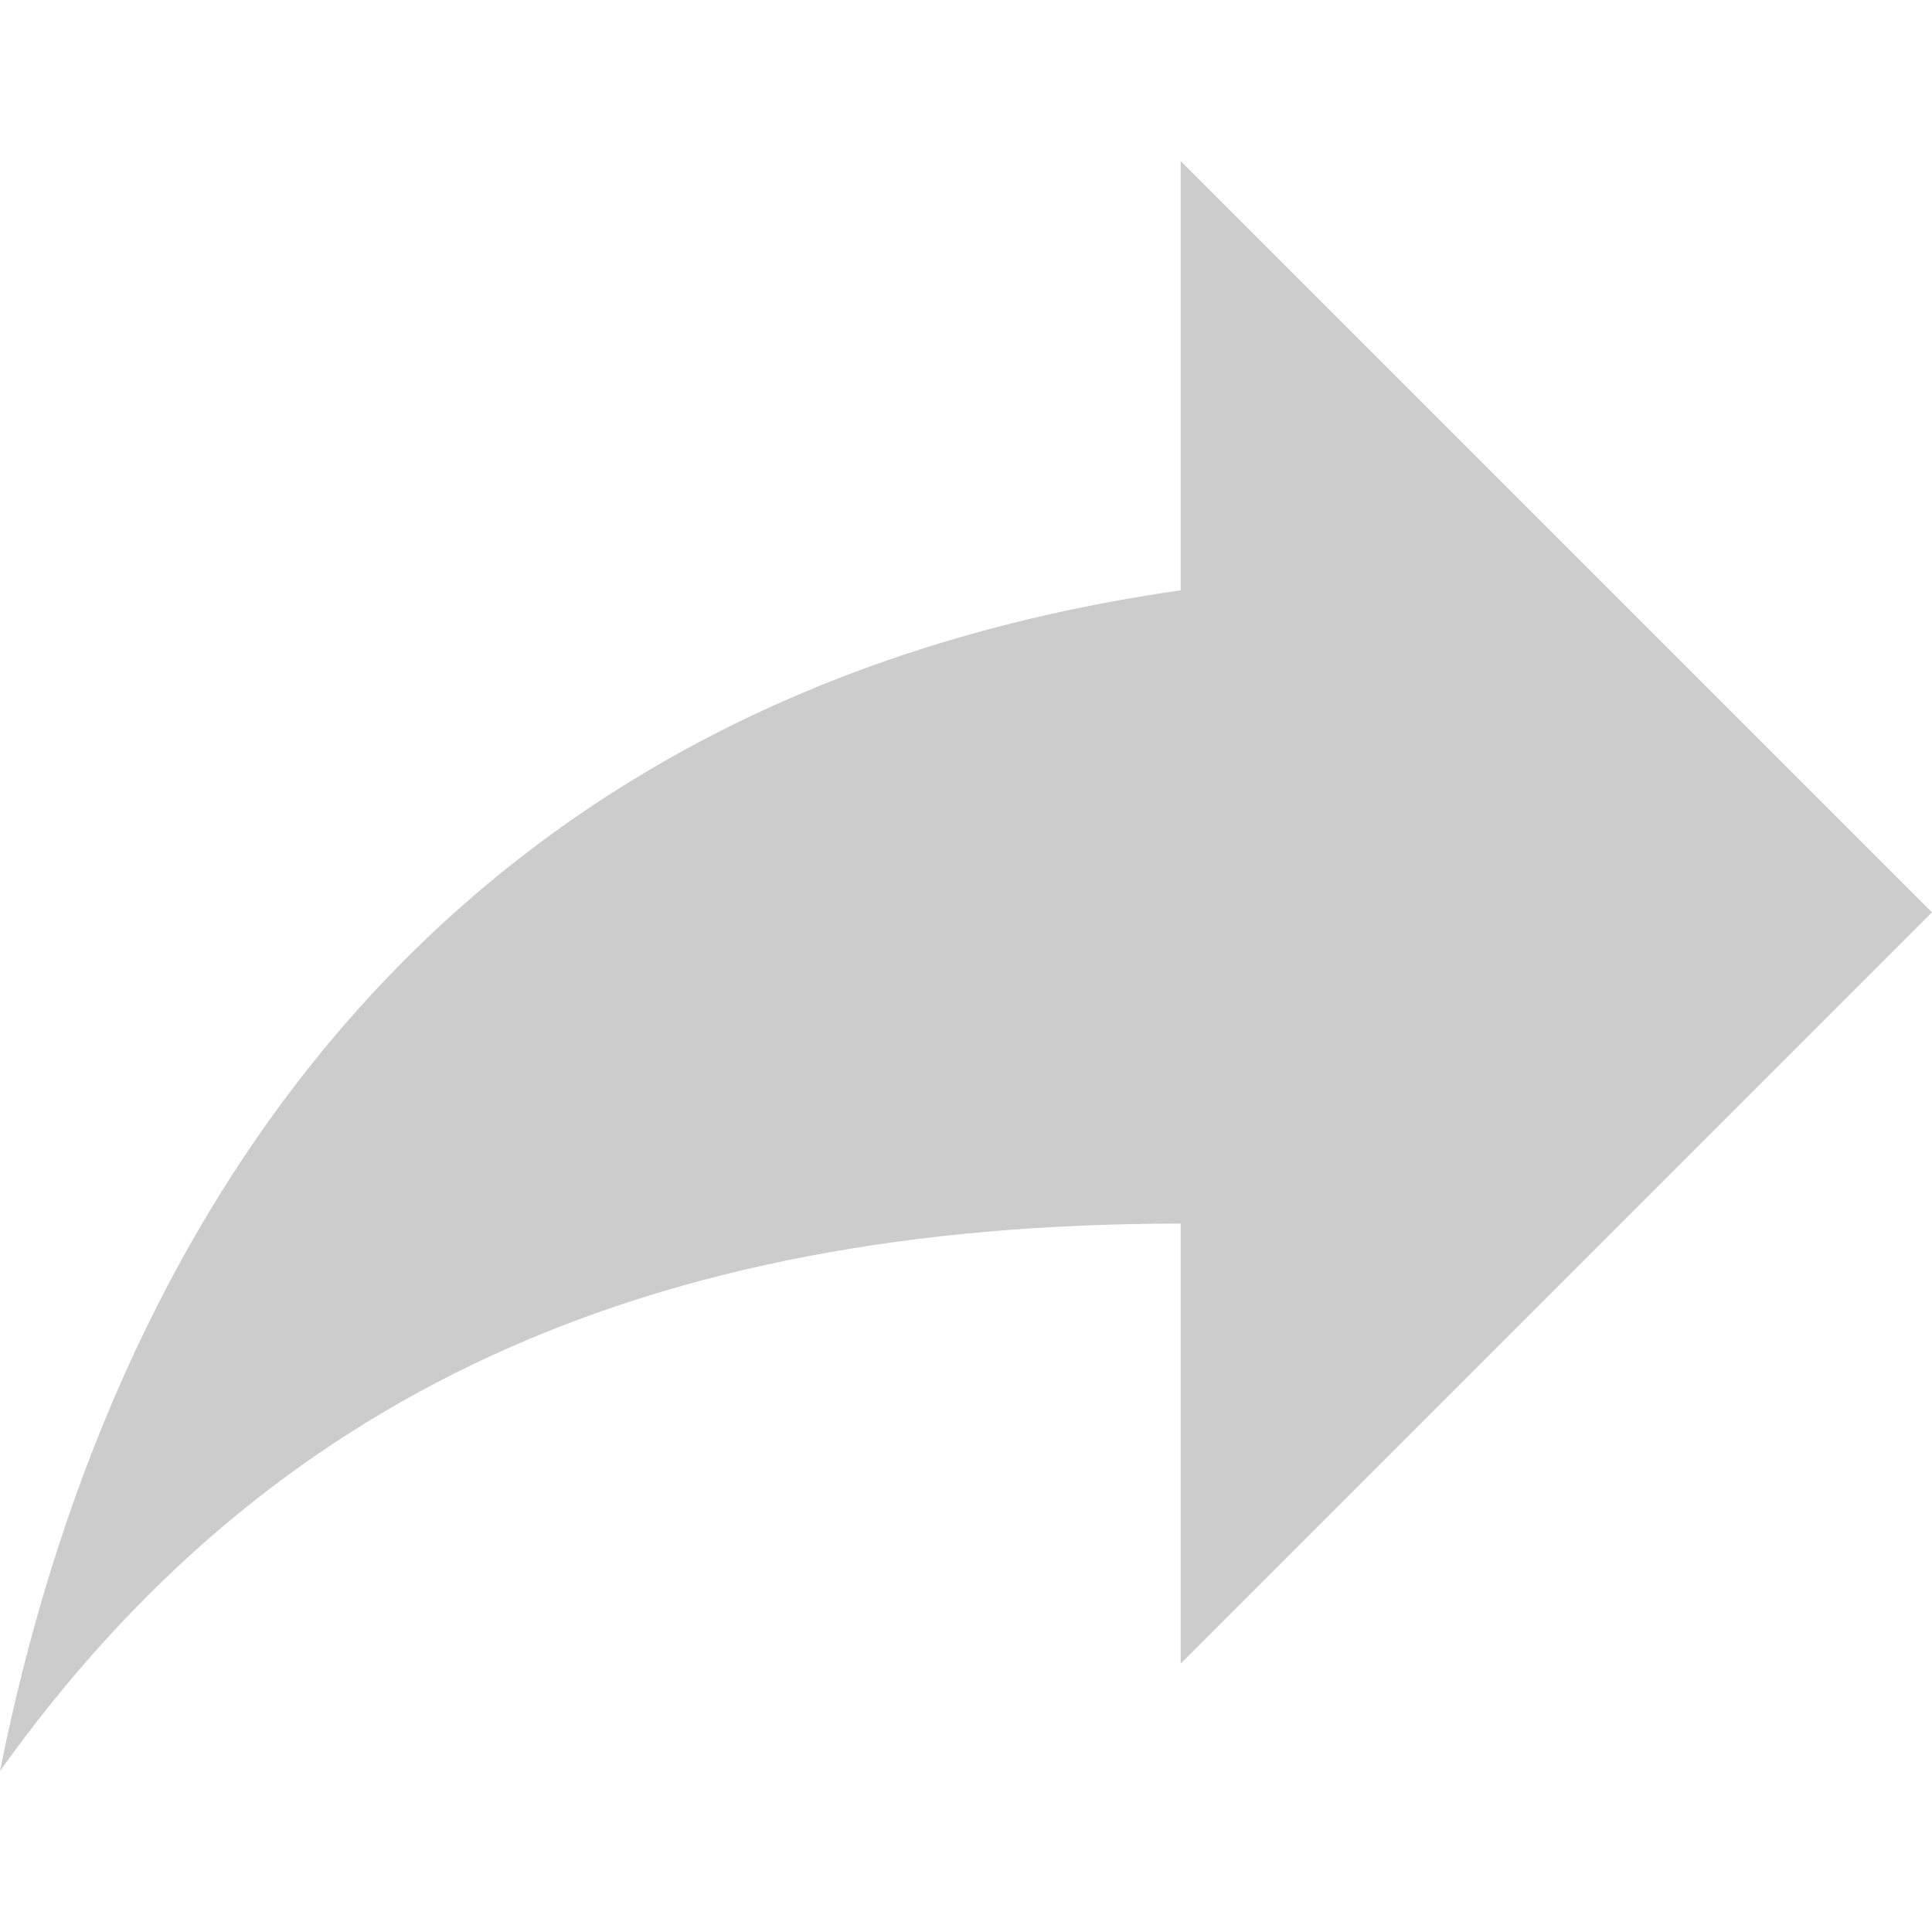
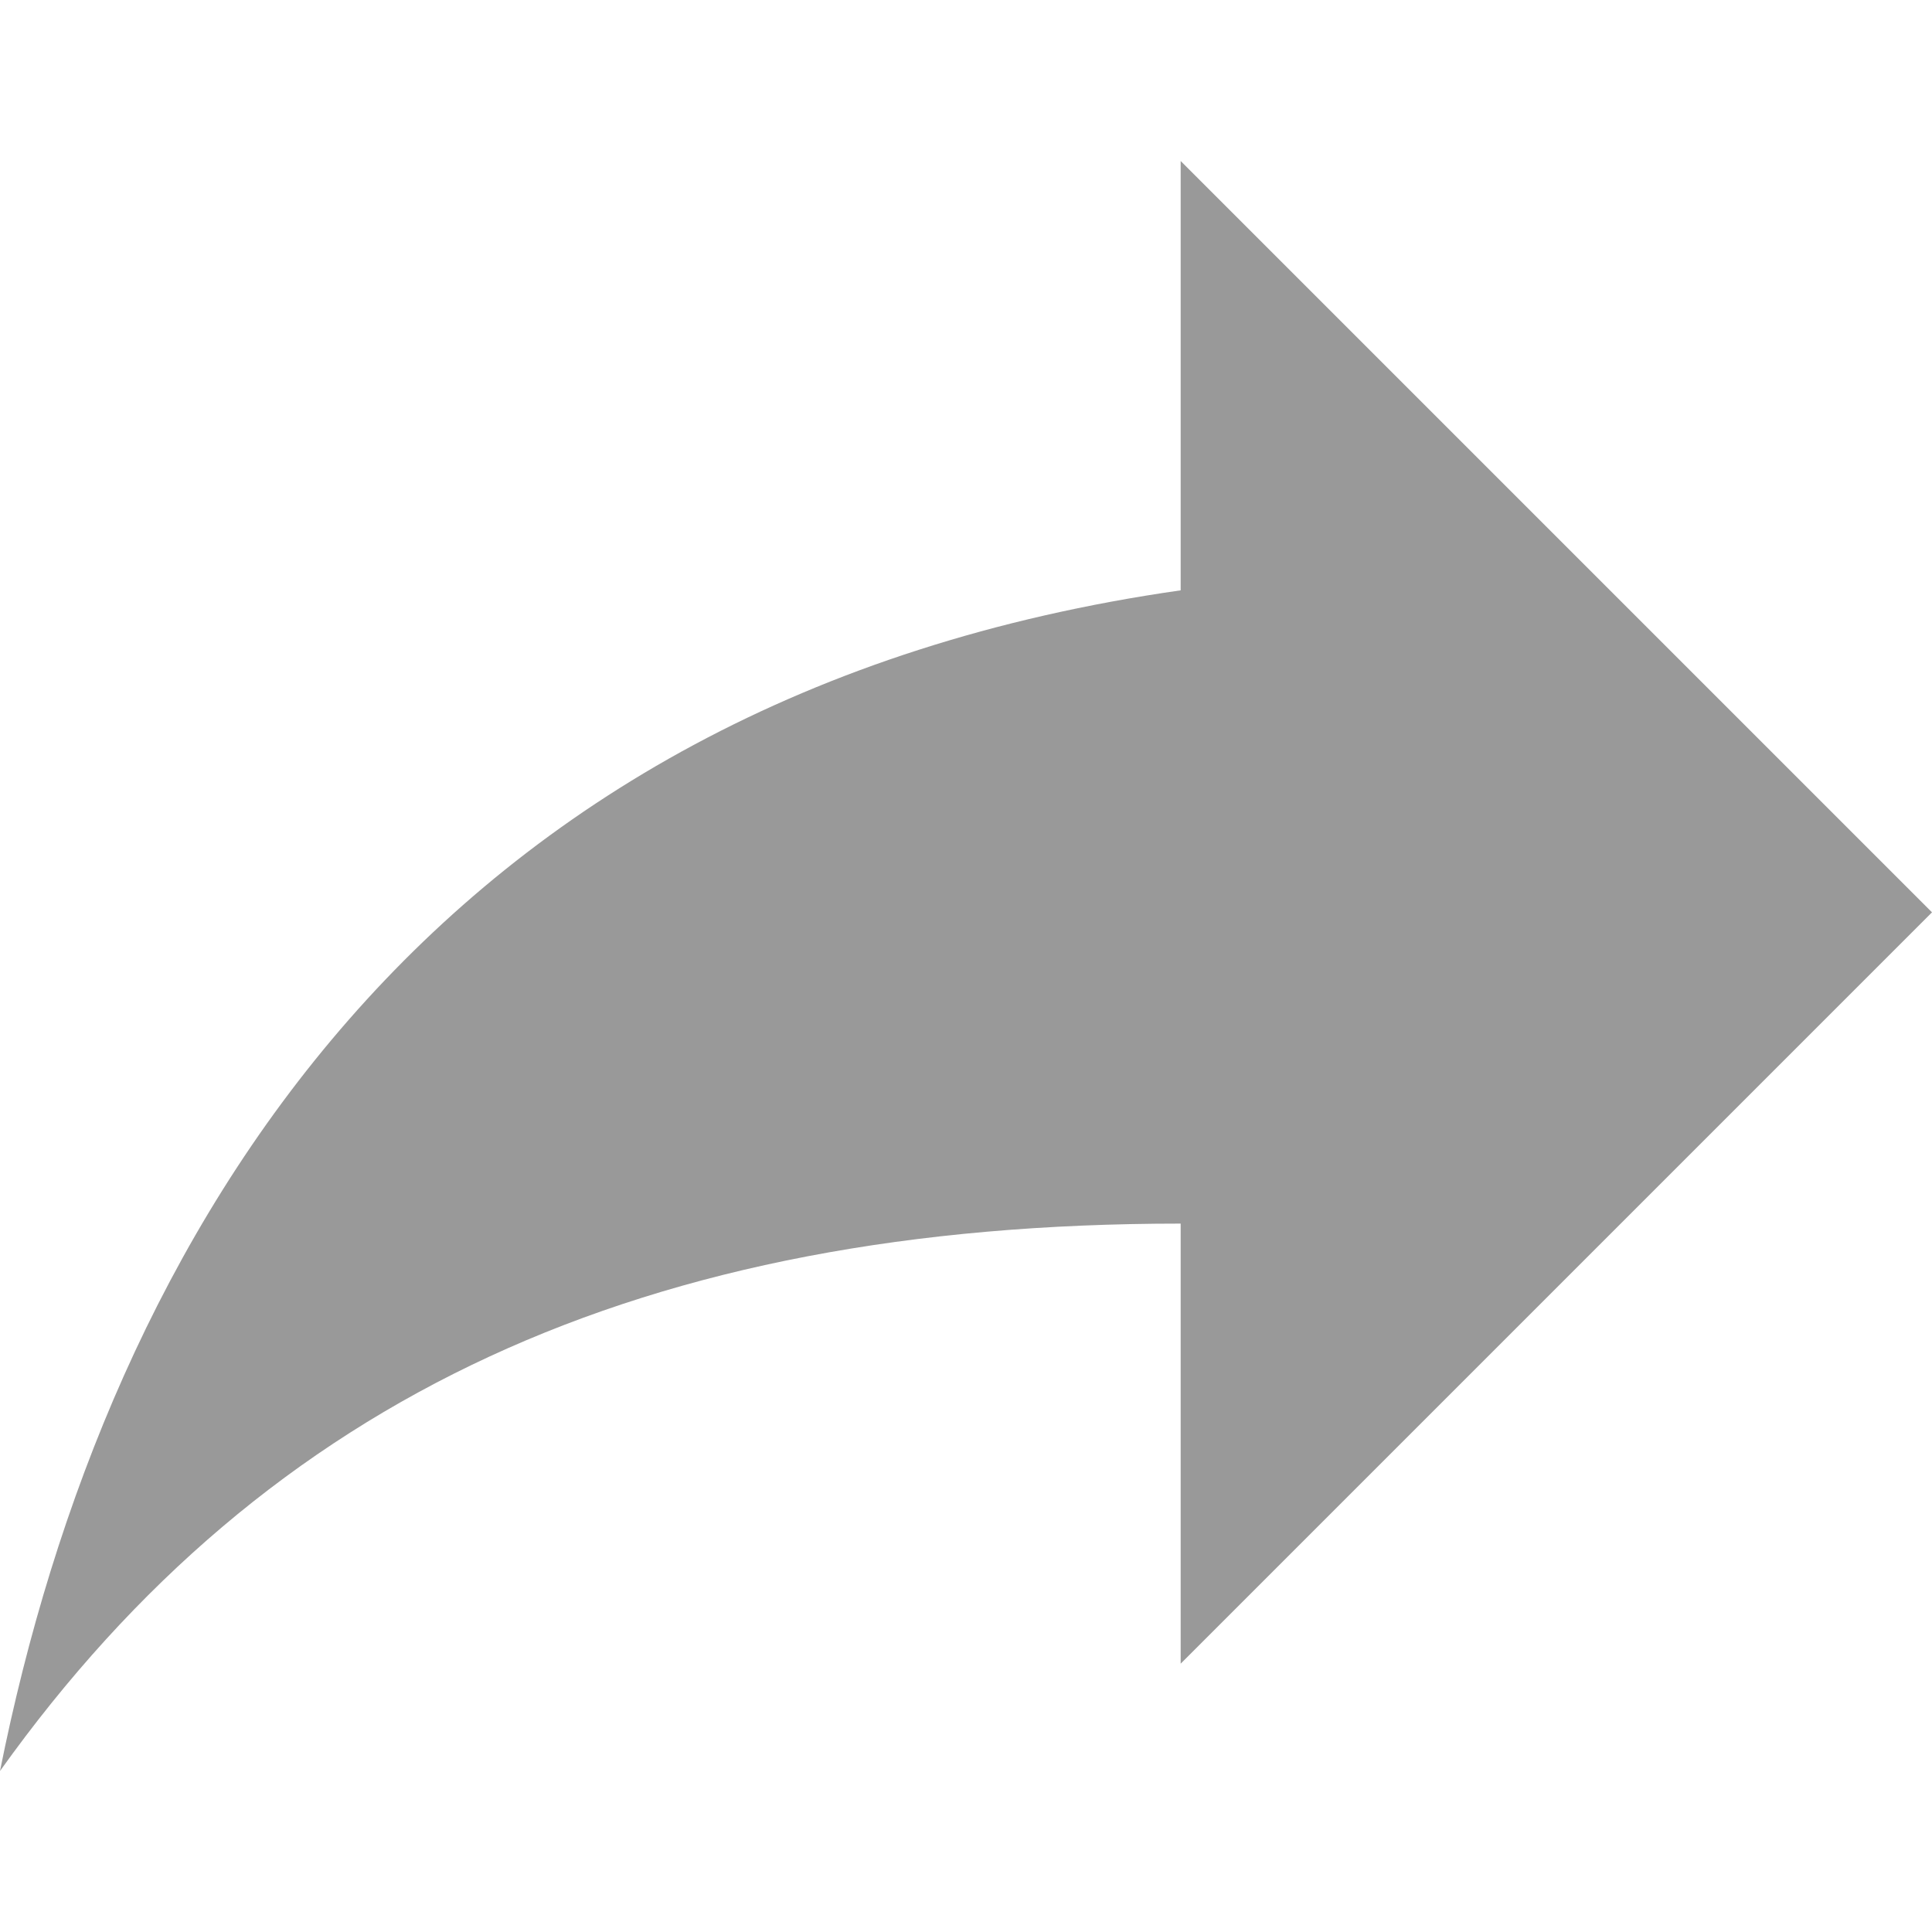
<svg xmlns="http://www.w3.org/2000/svg" version="1.1" id="Capa_1" x="0px" y="0px" width="512px" height="512px" viewBox="0 0 459 459" style="enable-background:new 0 0 459 459;" xml:space="preserve">
  <g>
    <g id="share">
-       <path d="M459,216.75L280.5,38.25v102c-178.5,25.5-255,153-280.5,280.5C63.75,331.5,153,290.7,280.5,290.7v104.55L459,216.75z" fill="rgba(0,0,0,0.2)" />
+       <path d="M459,216.75L280.5,38.25v102c-178.5,25.5-255,153-280.5,280.5C63.75,331.5,153,290.7,280.5,290.7v104.55L459,216.75z" fill="rgba(0,0,0,0.4)" />
    </g>
  </g>
  <g>
</g>
  <g>
</g>
  <g>
</g>
  <g>
</g>
  <g>
</g>
  <g>
</g>
  <g>
</g>
  <g>
</g>
  <g>
</g>
  <g>
</g>
  <g>
</g>
  <g>
</g>
  <g>
</g>
  <g>
</g>
  <g>
</g>
</svg>
